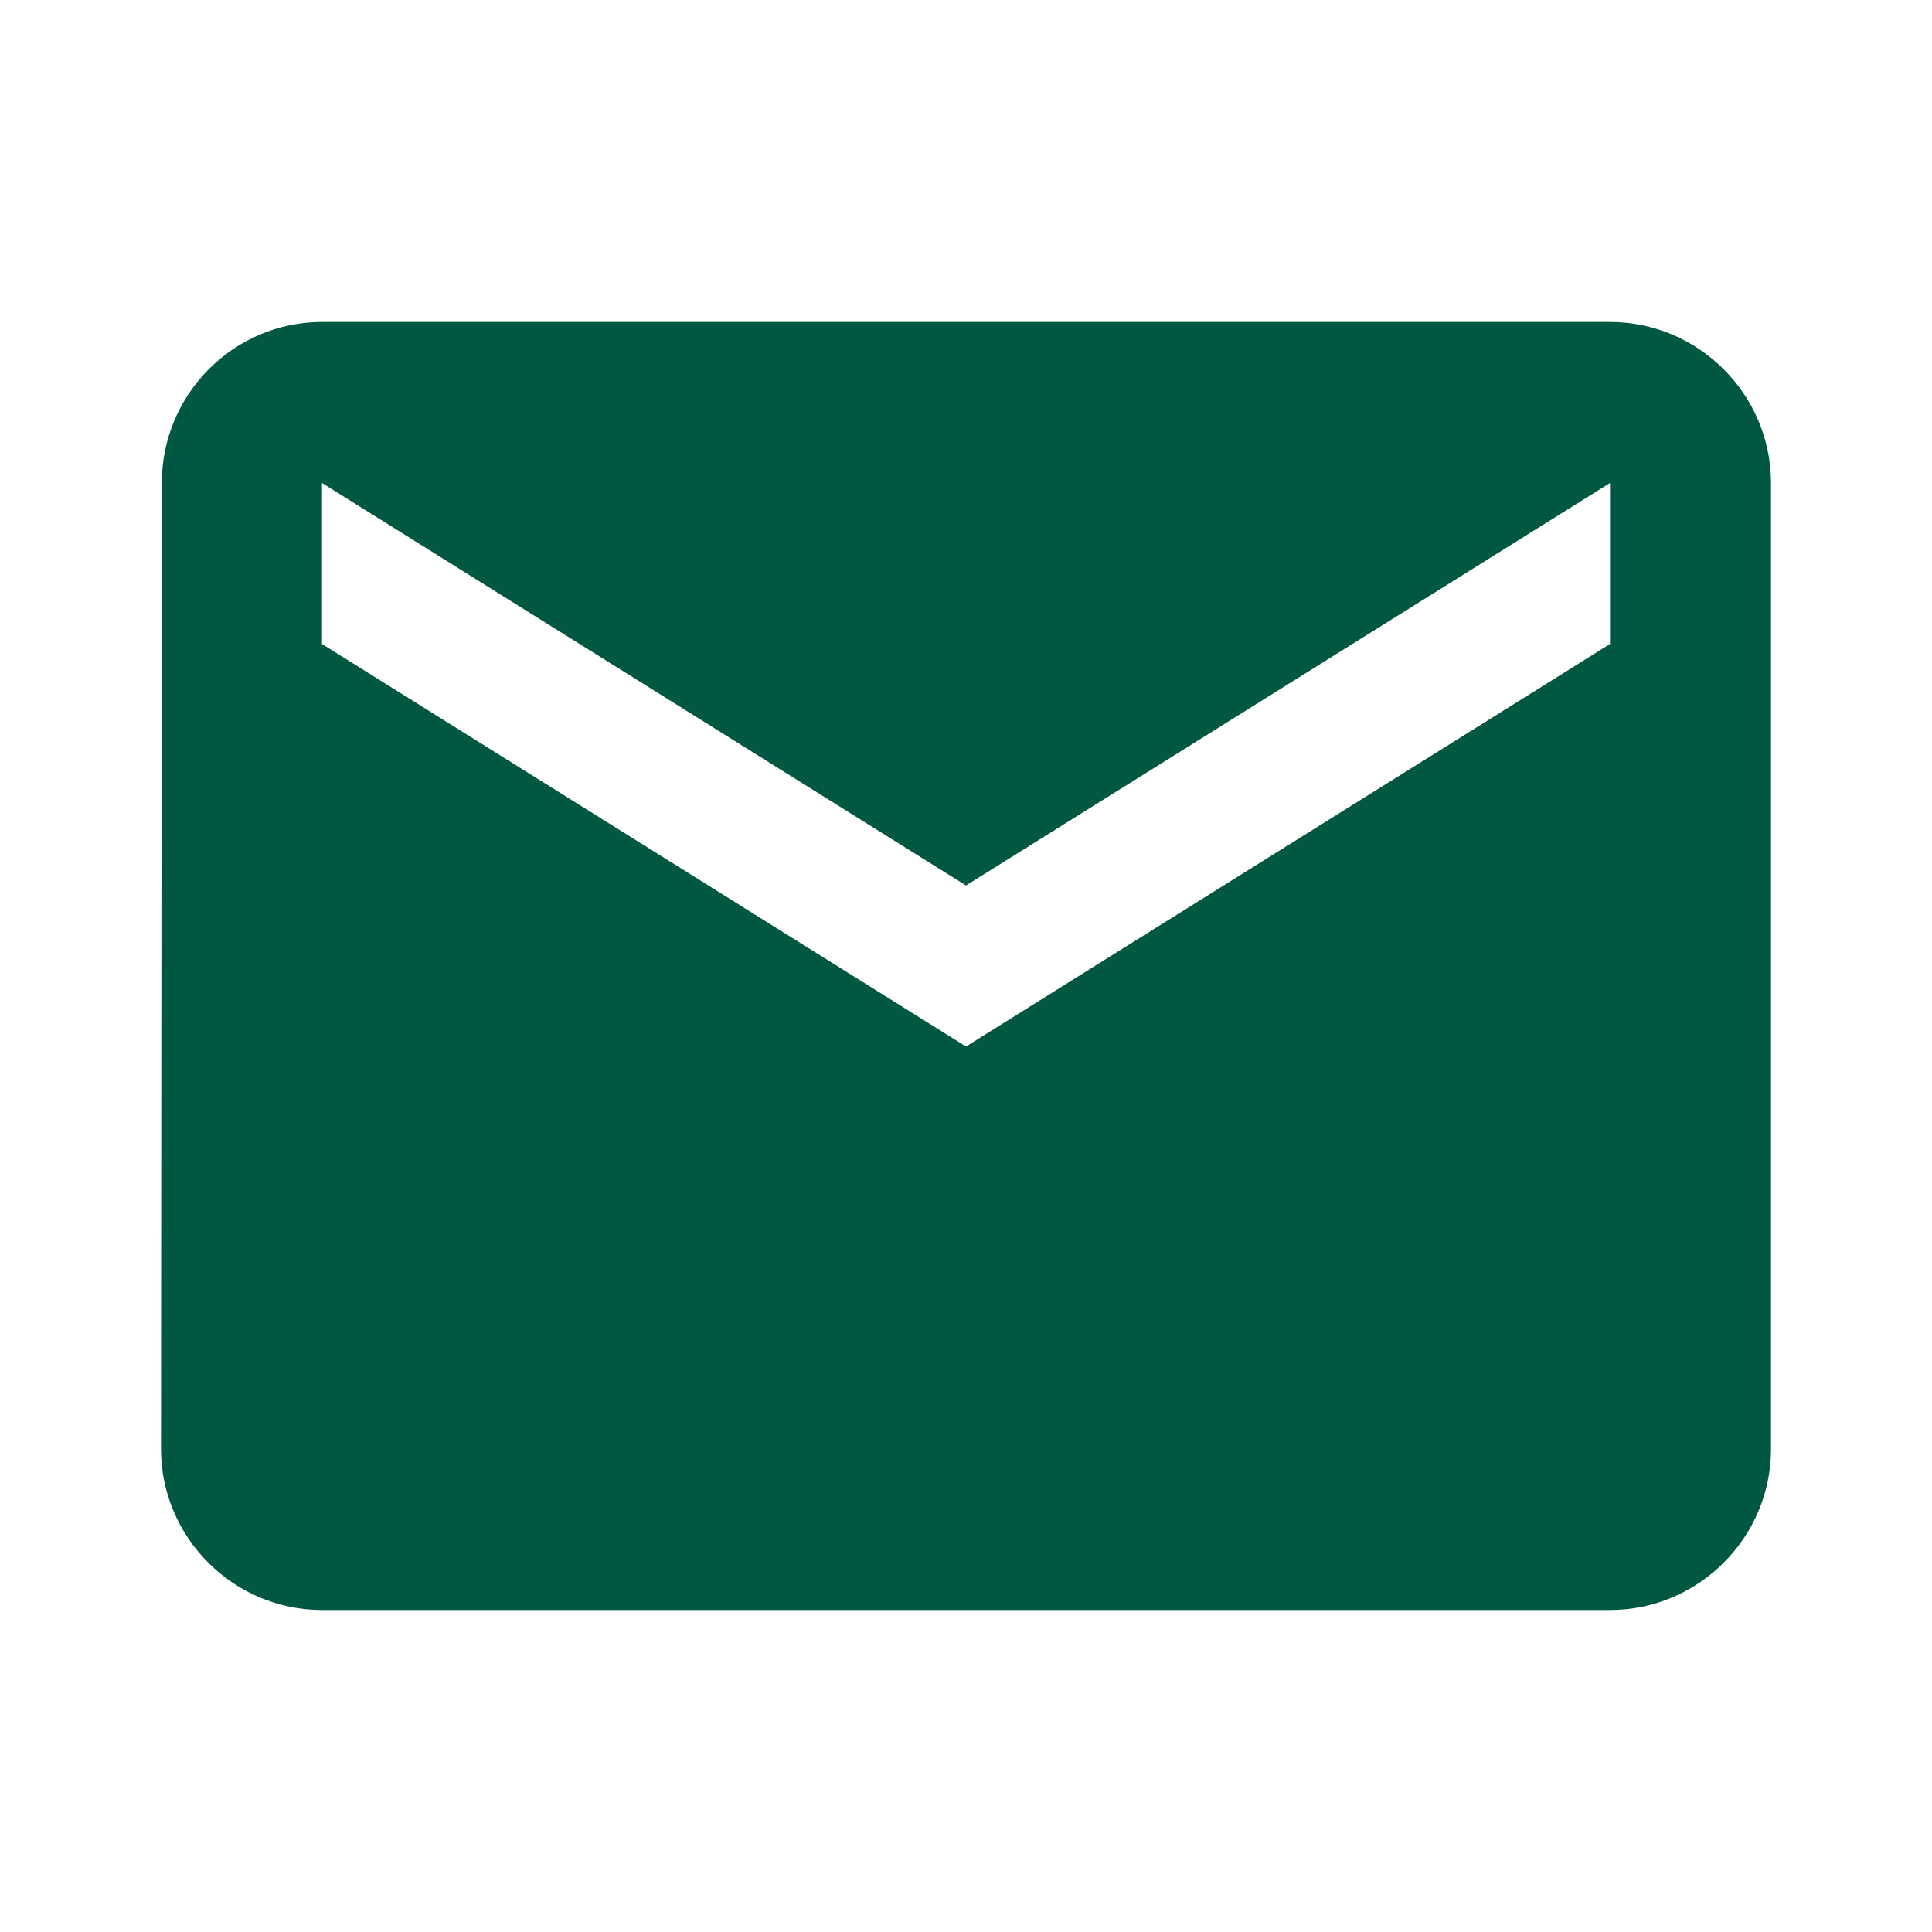
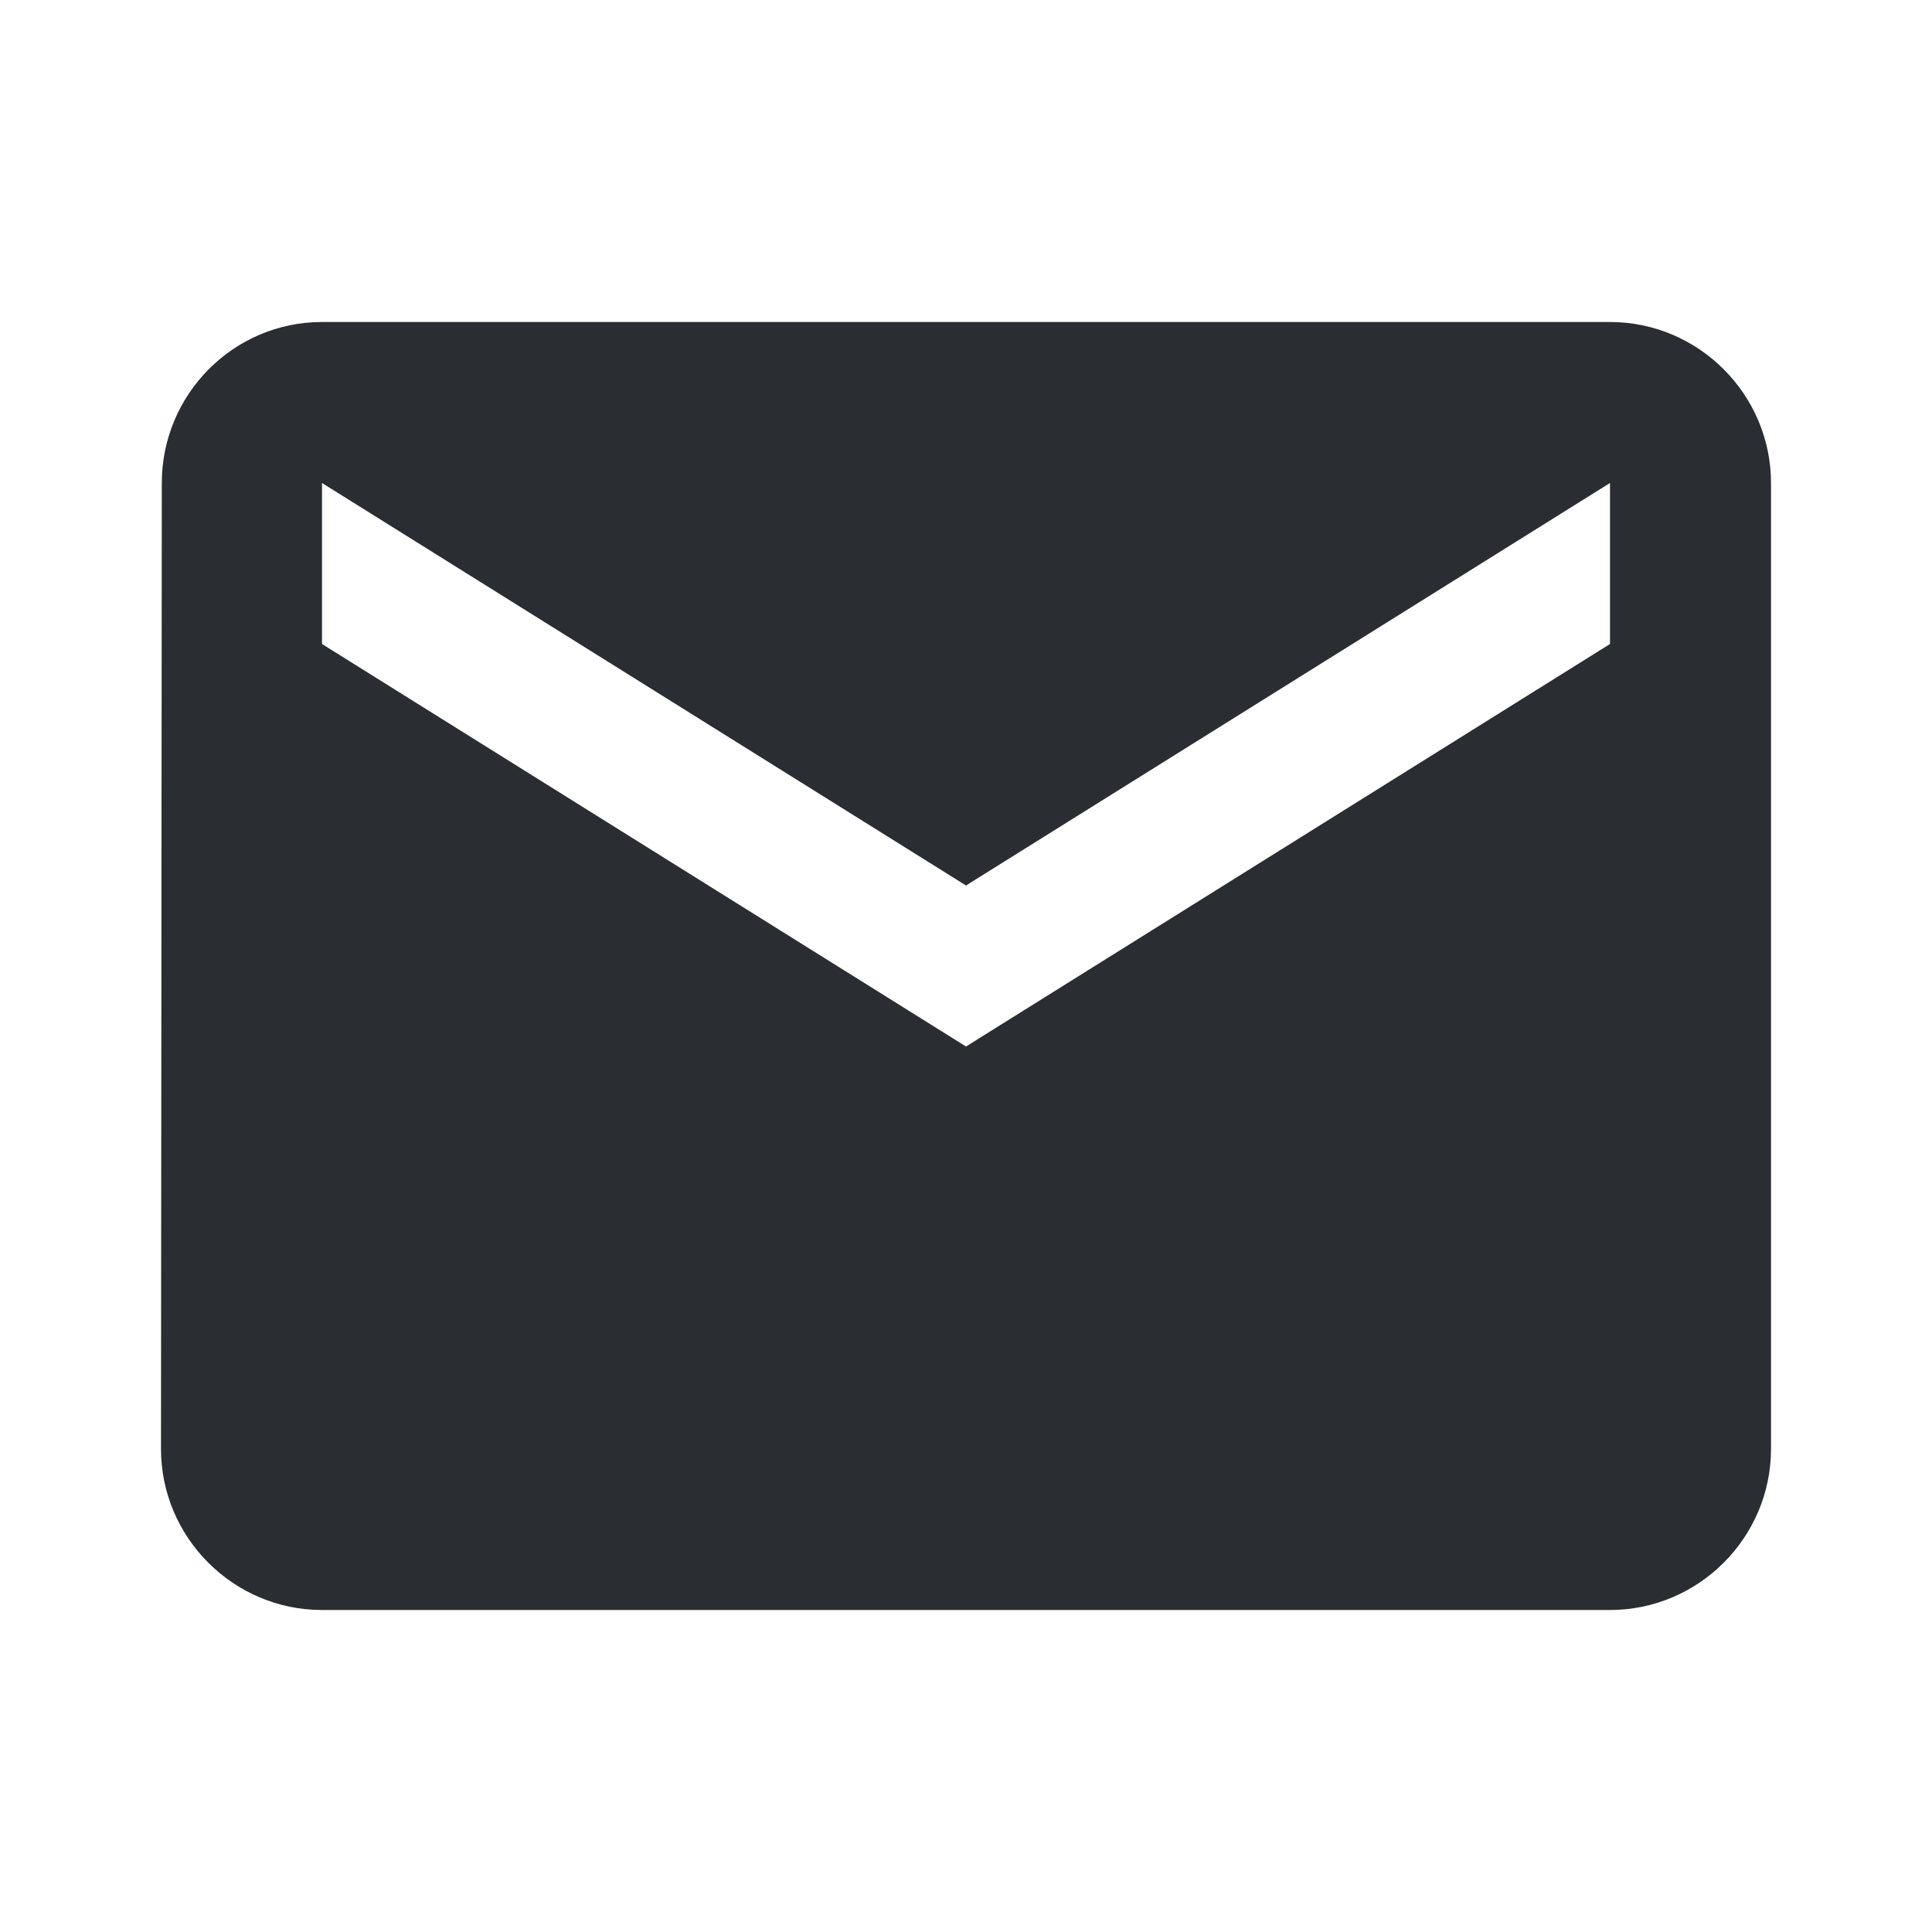
<svg xmlns="http://www.w3.org/2000/svg" width="24" height="24" viewBox="0 0 24 24">
-   <path fill="#005842" d="M20 4H4c-1.1 0-1.99.9-1.99 2L2 18c0 1.1.9 2 2 2h16c1.1 0 2-.9 2-2V6c0-1.1-.9-2-2-2m0 4l-8 5l-8-5V6l8 5l8-5z" />
+   <path fill="#2A2D31" d="M20 4H4c-1.1 0-1.99.9-1.99 2L2 18c0 1.1.9 2 2 2h16c1.1 0 2-.9 2-2V6c0-1.1-.9-2-2-2m0 4l-8 5l-8-5V6l8 5l8-5z" />
</svg>
